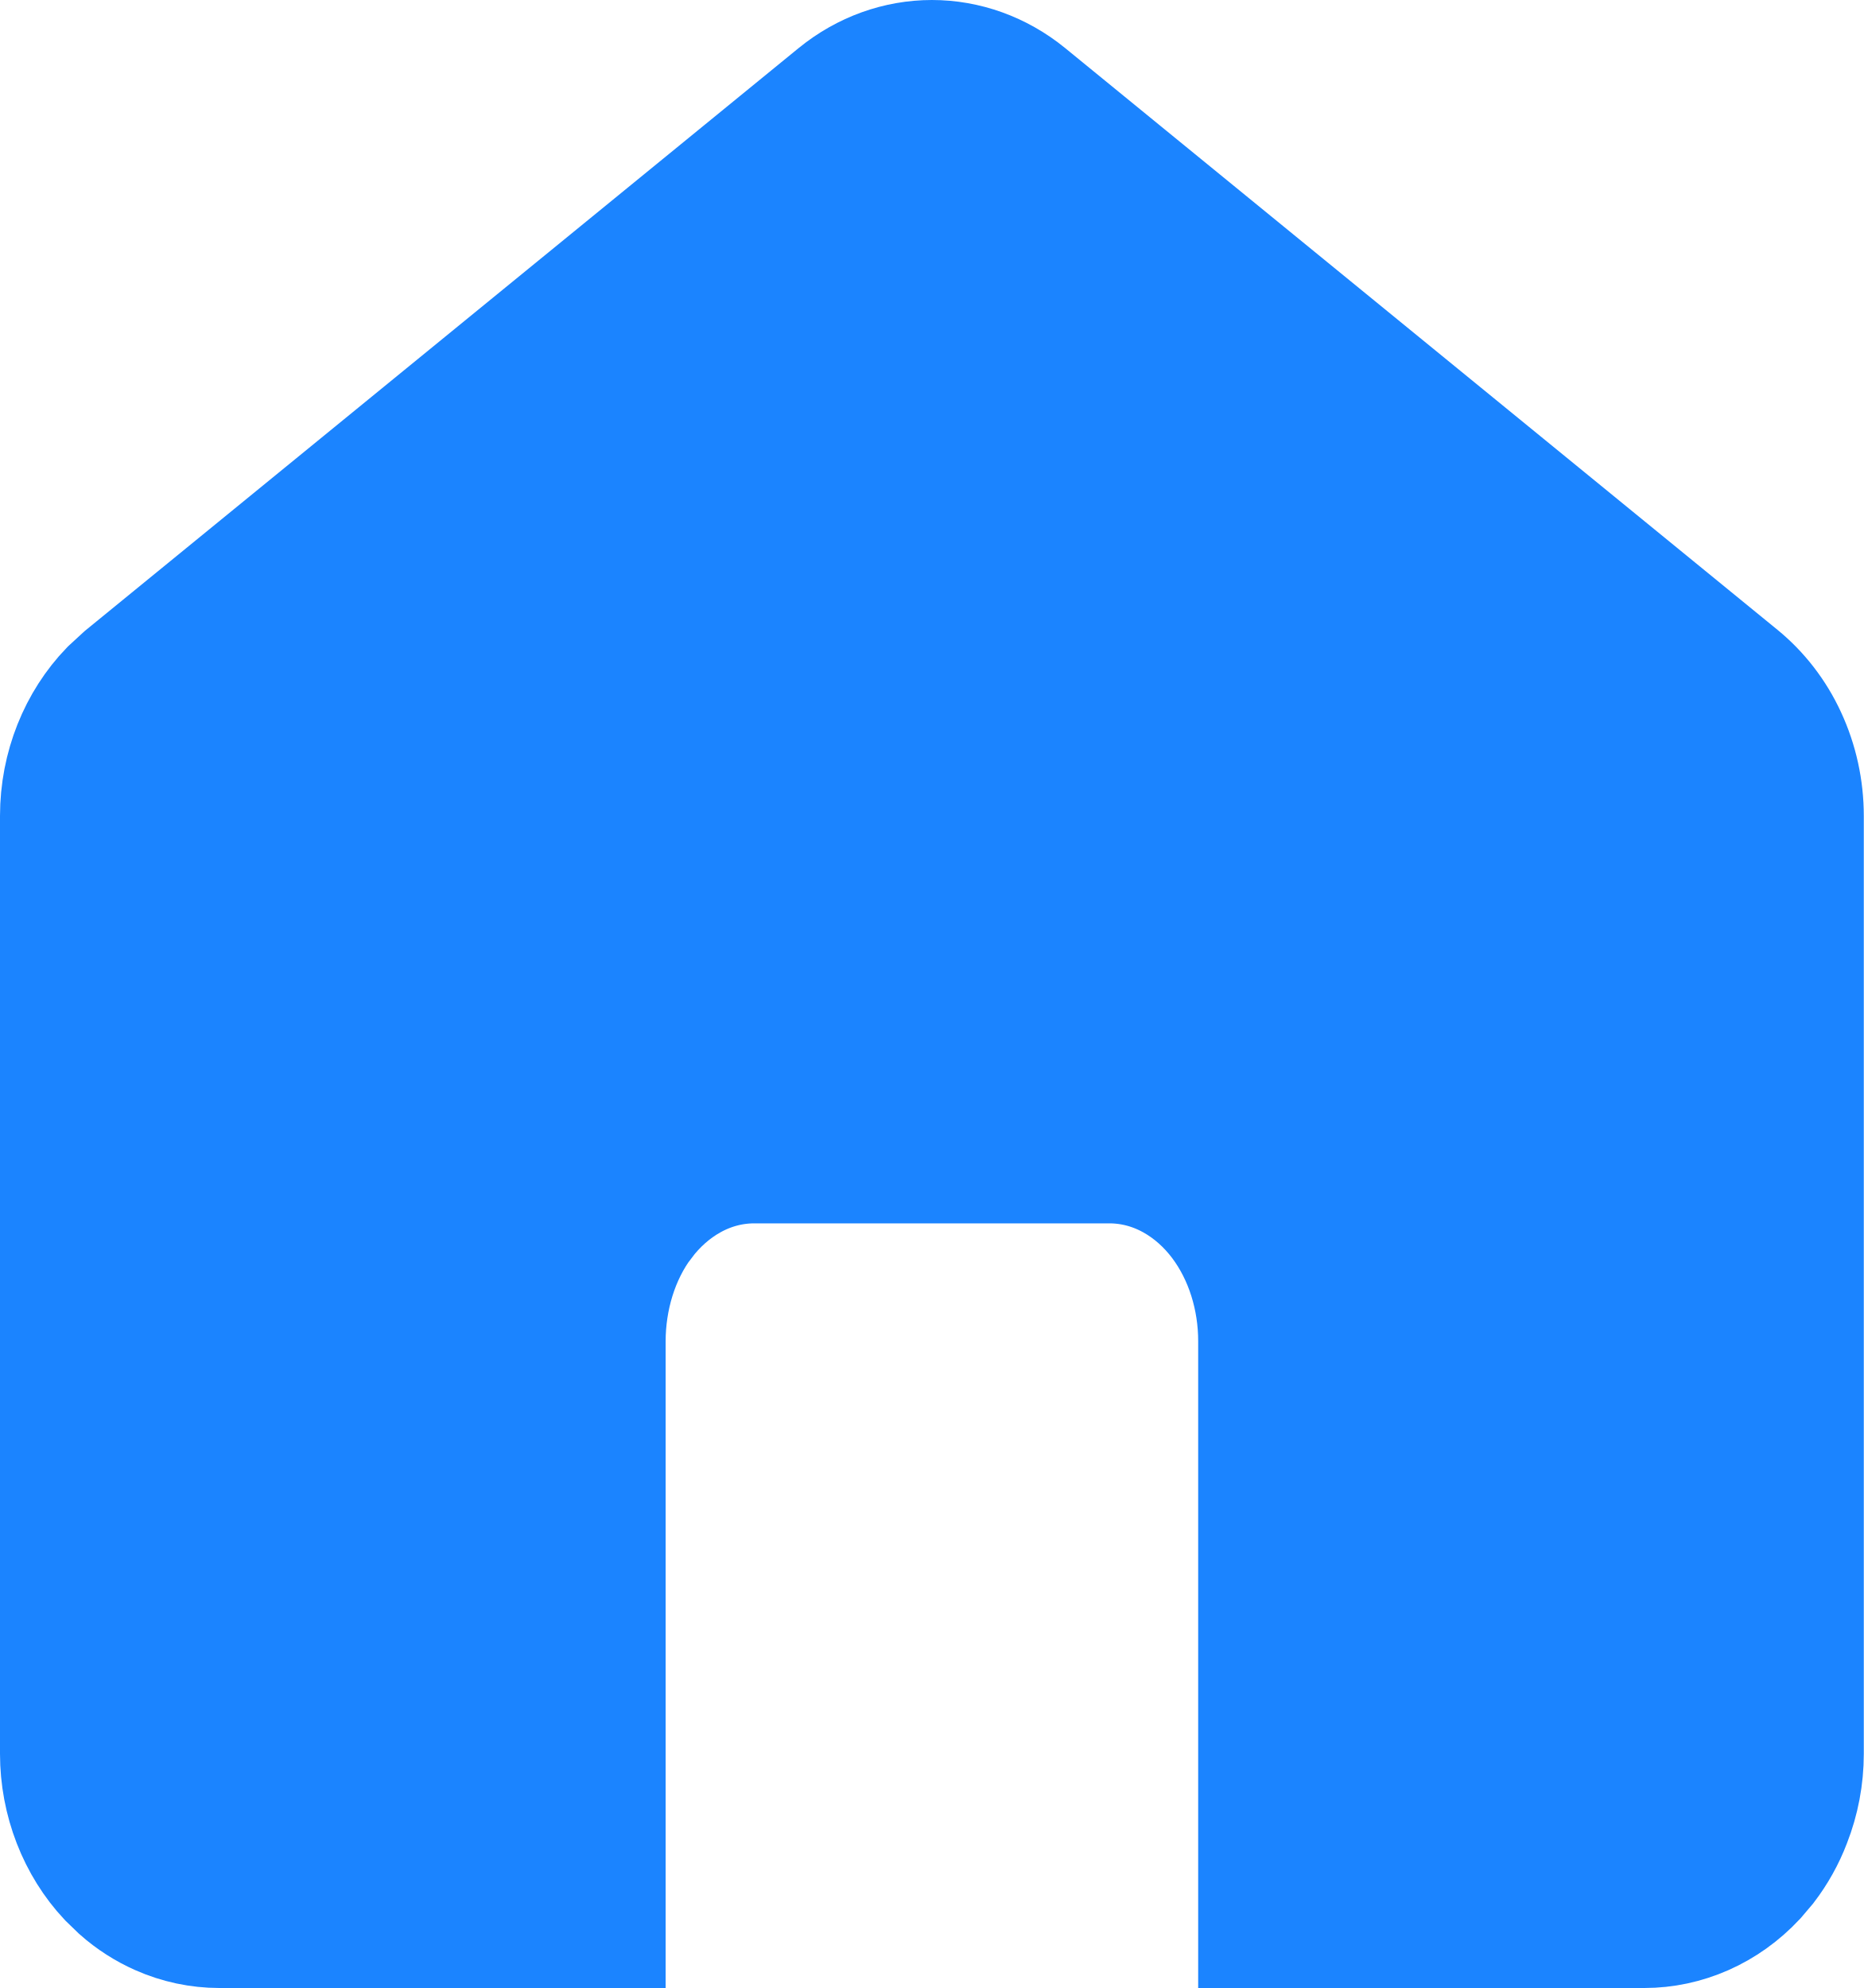
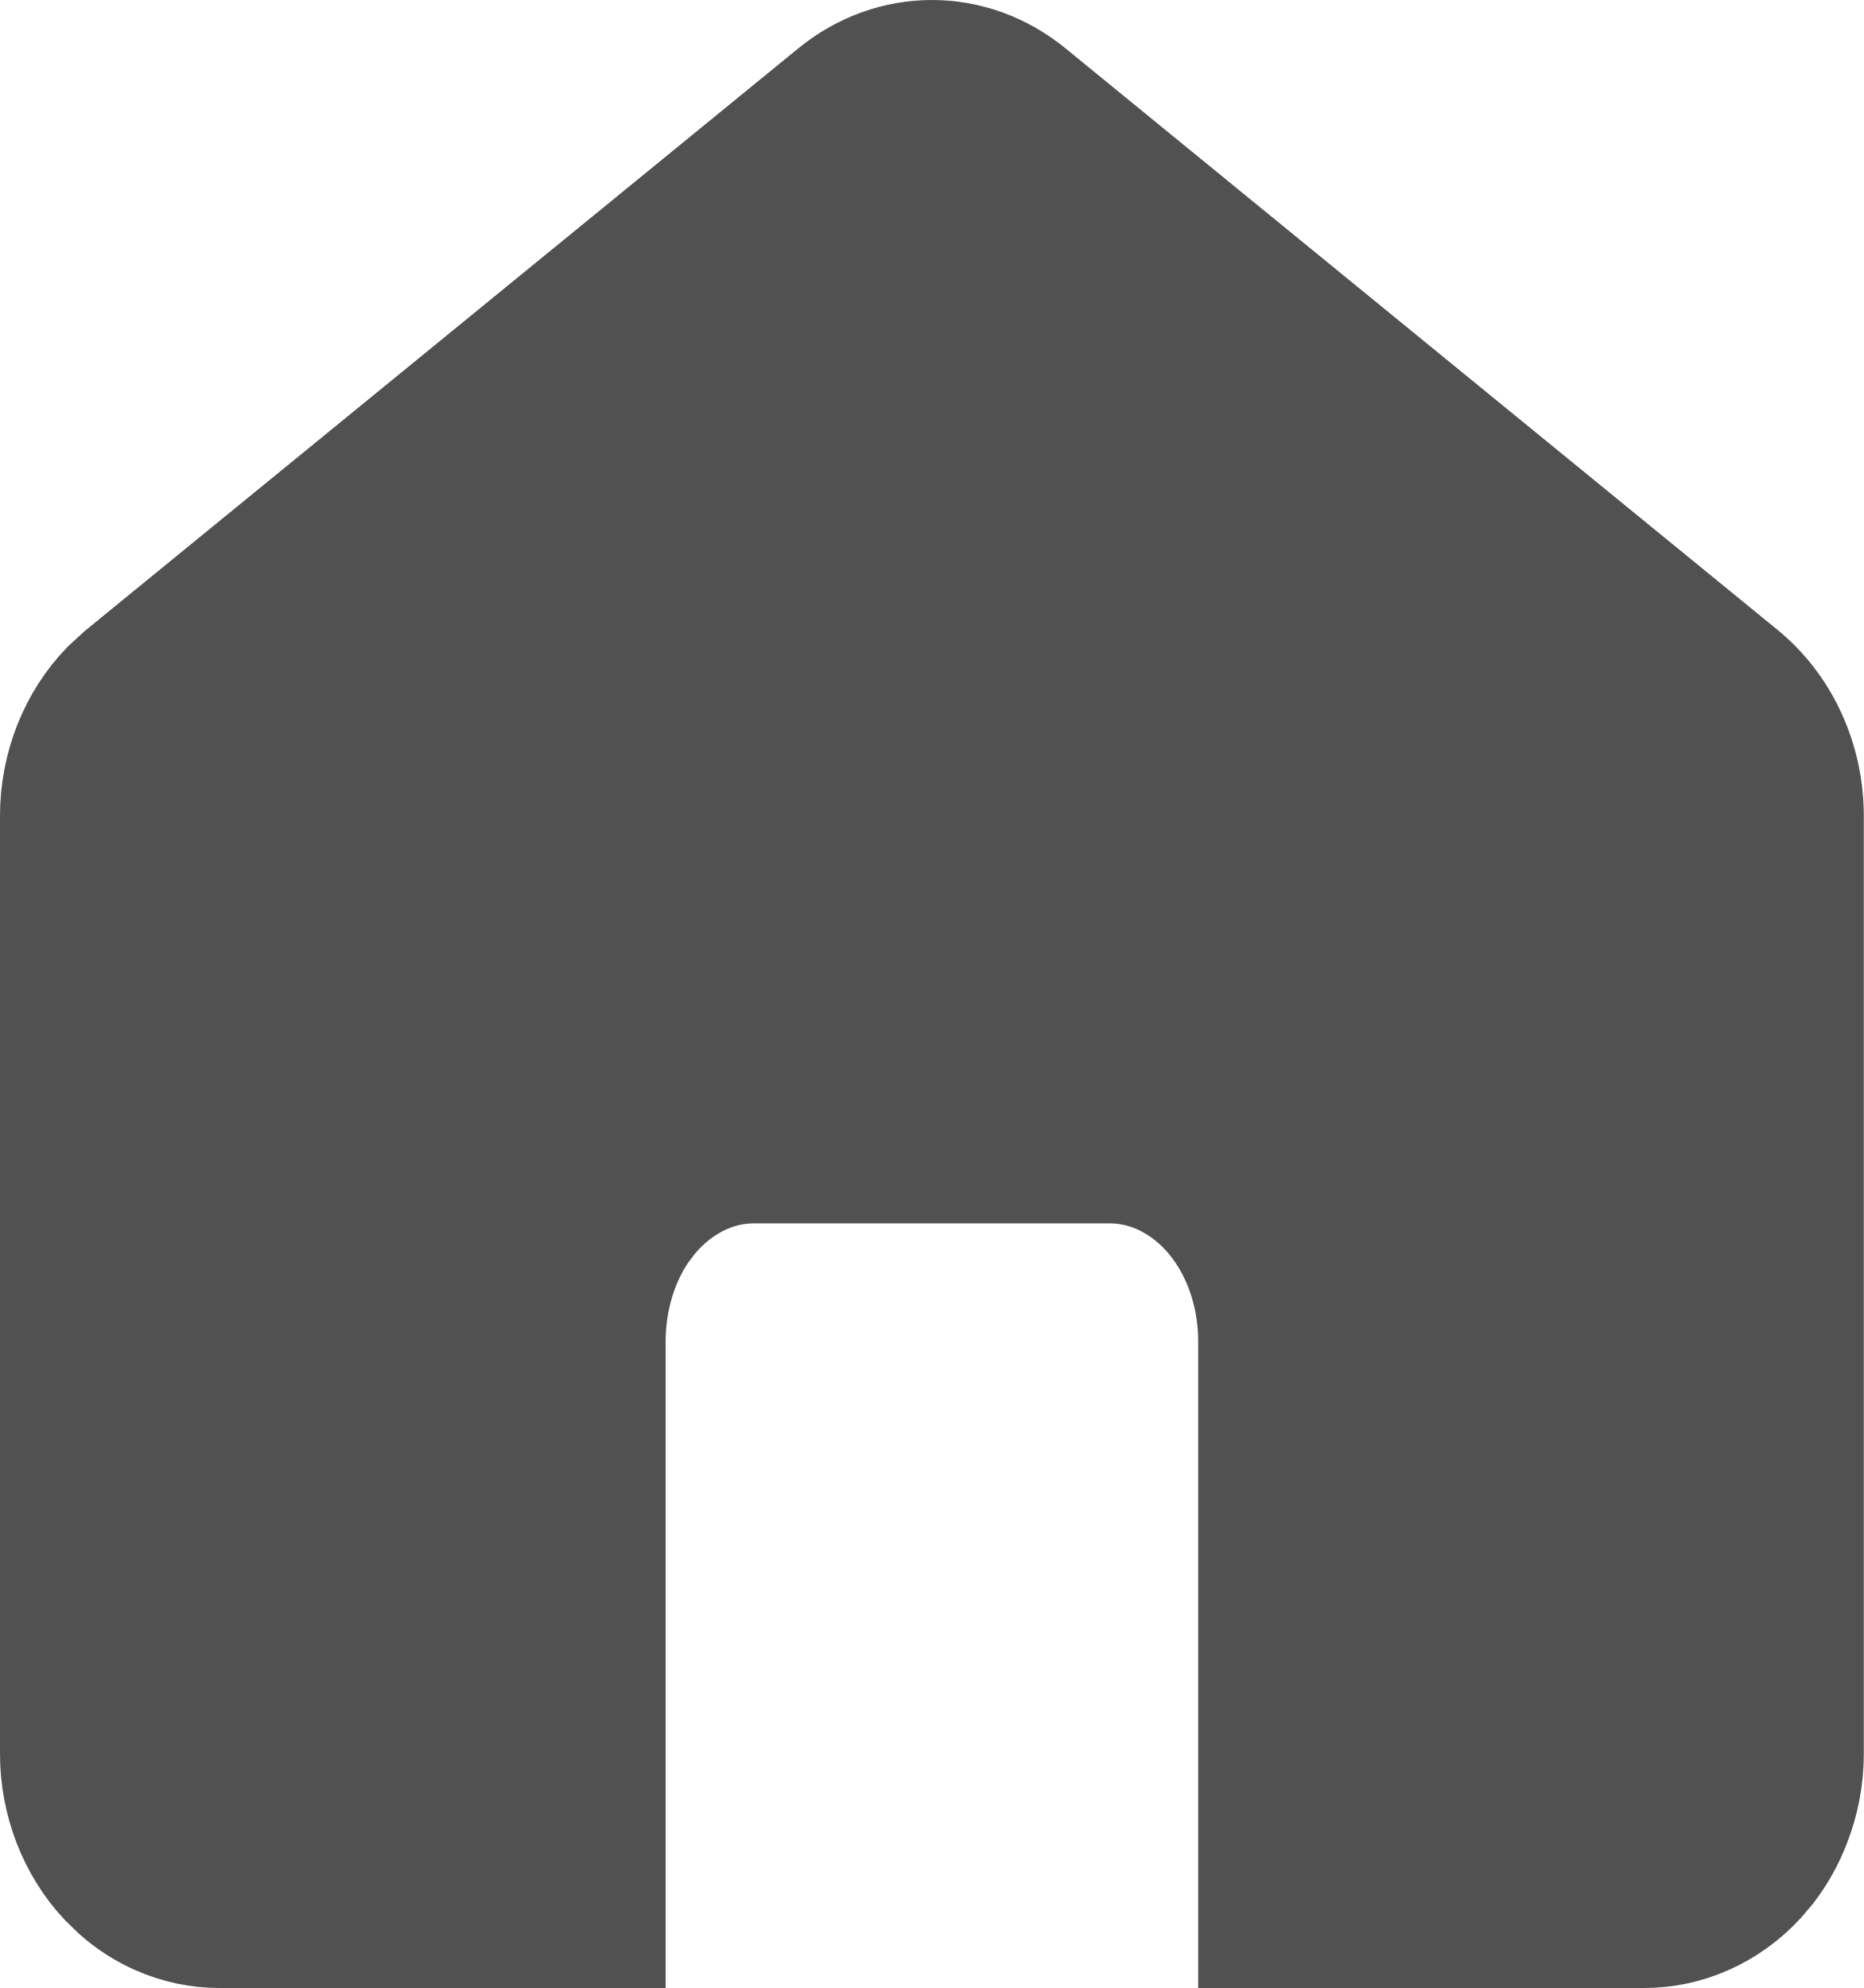
<svg xmlns="http://www.w3.org/2000/svg" width="15" height="16" viewBox="0 0 15 16" fill="none">
-   <path d="M7.5 0.5C7.769 0.5 8.035 0.594 8.256 0.774L13.99 5.457C14.145 5.584 14.274 5.749 14.363 5.942C14.453 6.136 14.5 6.35 14.5 6.567V14.115C14.5 14.3 14.465 14.484 14.398 14.655C14.349 14.784 14.282 14.902 14.202 15.007L14.118 15.106C13.999 15.233 13.86 15.332 13.708 15.399C13.556 15.466 13.395 15.5 13.234 15.5H10.143V10.793C10.143 10.447 10.039 10.098 9.832 9.823C9.623 9.546 9.304 9.346 8.928 9.346H6.07C5.695 9.346 5.376 9.546 5.167 9.823H5.166C4.959 10.099 4.858 10.449 4.857 10.793V15.5H1.765C1.604 15.5 1.442 15.466 1.291 15.399C1.178 15.349 1.071 15.281 0.975 15.196L0.882 15.106C0.763 14.979 0.667 14.825 0.601 14.655C0.535 14.485 0.5 14.301 0.5 14.115V6.567C0.5 6.179 0.649 5.817 0.896 5.561L1.009 5.457L6.744 0.774C6.965 0.594 7.231 0.5 7.5 0.5Z" fill="#1B84FF" stroke="#1B84FF" />
+   <path d="M7.5 0.5C7.769 0.5 8.035 0.594 8.256 0.774L13.99 5.457C14.145 5.584 14.274 5.749 14.363 5.942C14.453 6.136 14.5 6.35 14.5 6.567V14.115C14.5 14.3 14.465 14.484 14.398 14.655C14.349 14.784 14.282 14.902 14.202 15.007L14.118 15.106C13.999 15.233 13.86 15.332 13.708 15.399C13.556 15.466 13.395 15.5 13.234 15.5H10.143V10.793C10.143 10.447 10.039 10.098 9.832 9.823C9.623 9.546 9.304 9.346 8.928 9.346H6.07C5.695 9.346 5.376 9.546 5.167 9.823H5.166C4.959 10.099 4.858 10.449 4.857 10.793V15.5H1.765C1.604 15.5 1.442 15.466 1.291 15.399C1.178 15.349 1.071 15.281 0.975 15.196L0.882 15.106C0.763 14.979 0.667 14.825 0.601 14.655C0.535 14.485 0.5 14.301 0.5 14.115V6.567C0.5 6.179 0.649 5.817 0.896 5.561L1.009 5.457L6.744 0.774C6.965 0.594 7.231 0.5 7.5 0.5Z" fill="#515151" stroke="#515151" />
</svg>
